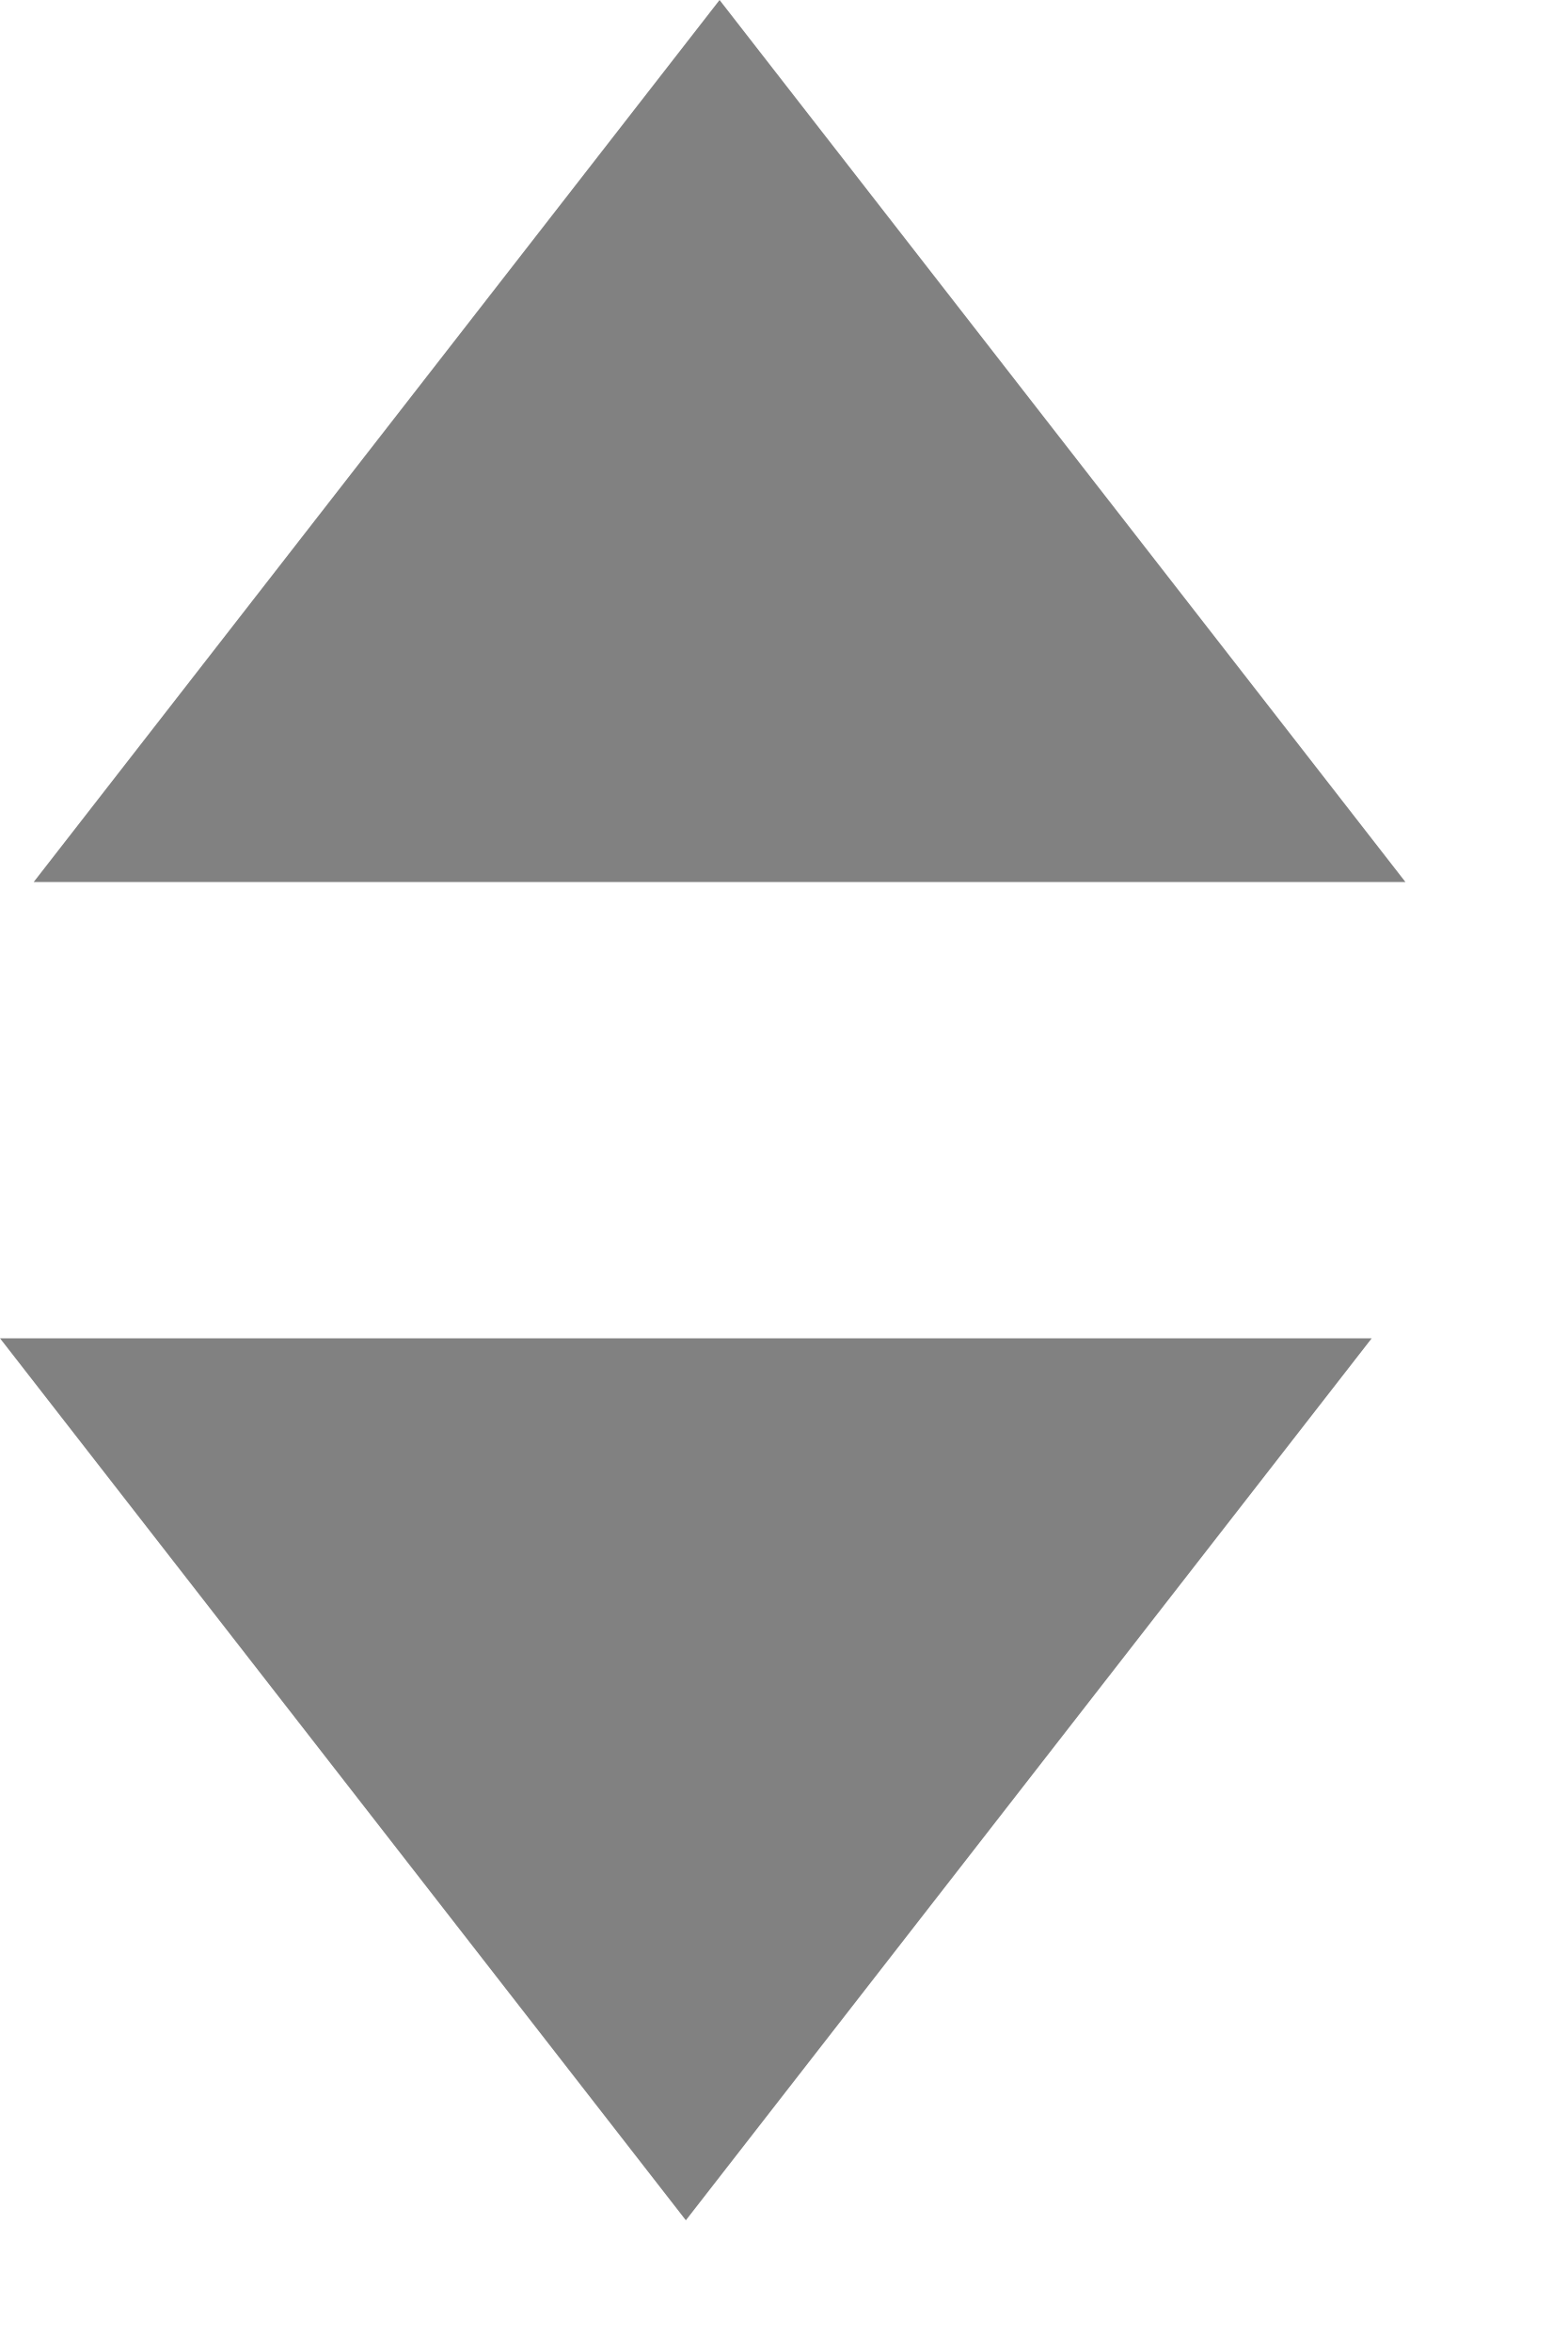
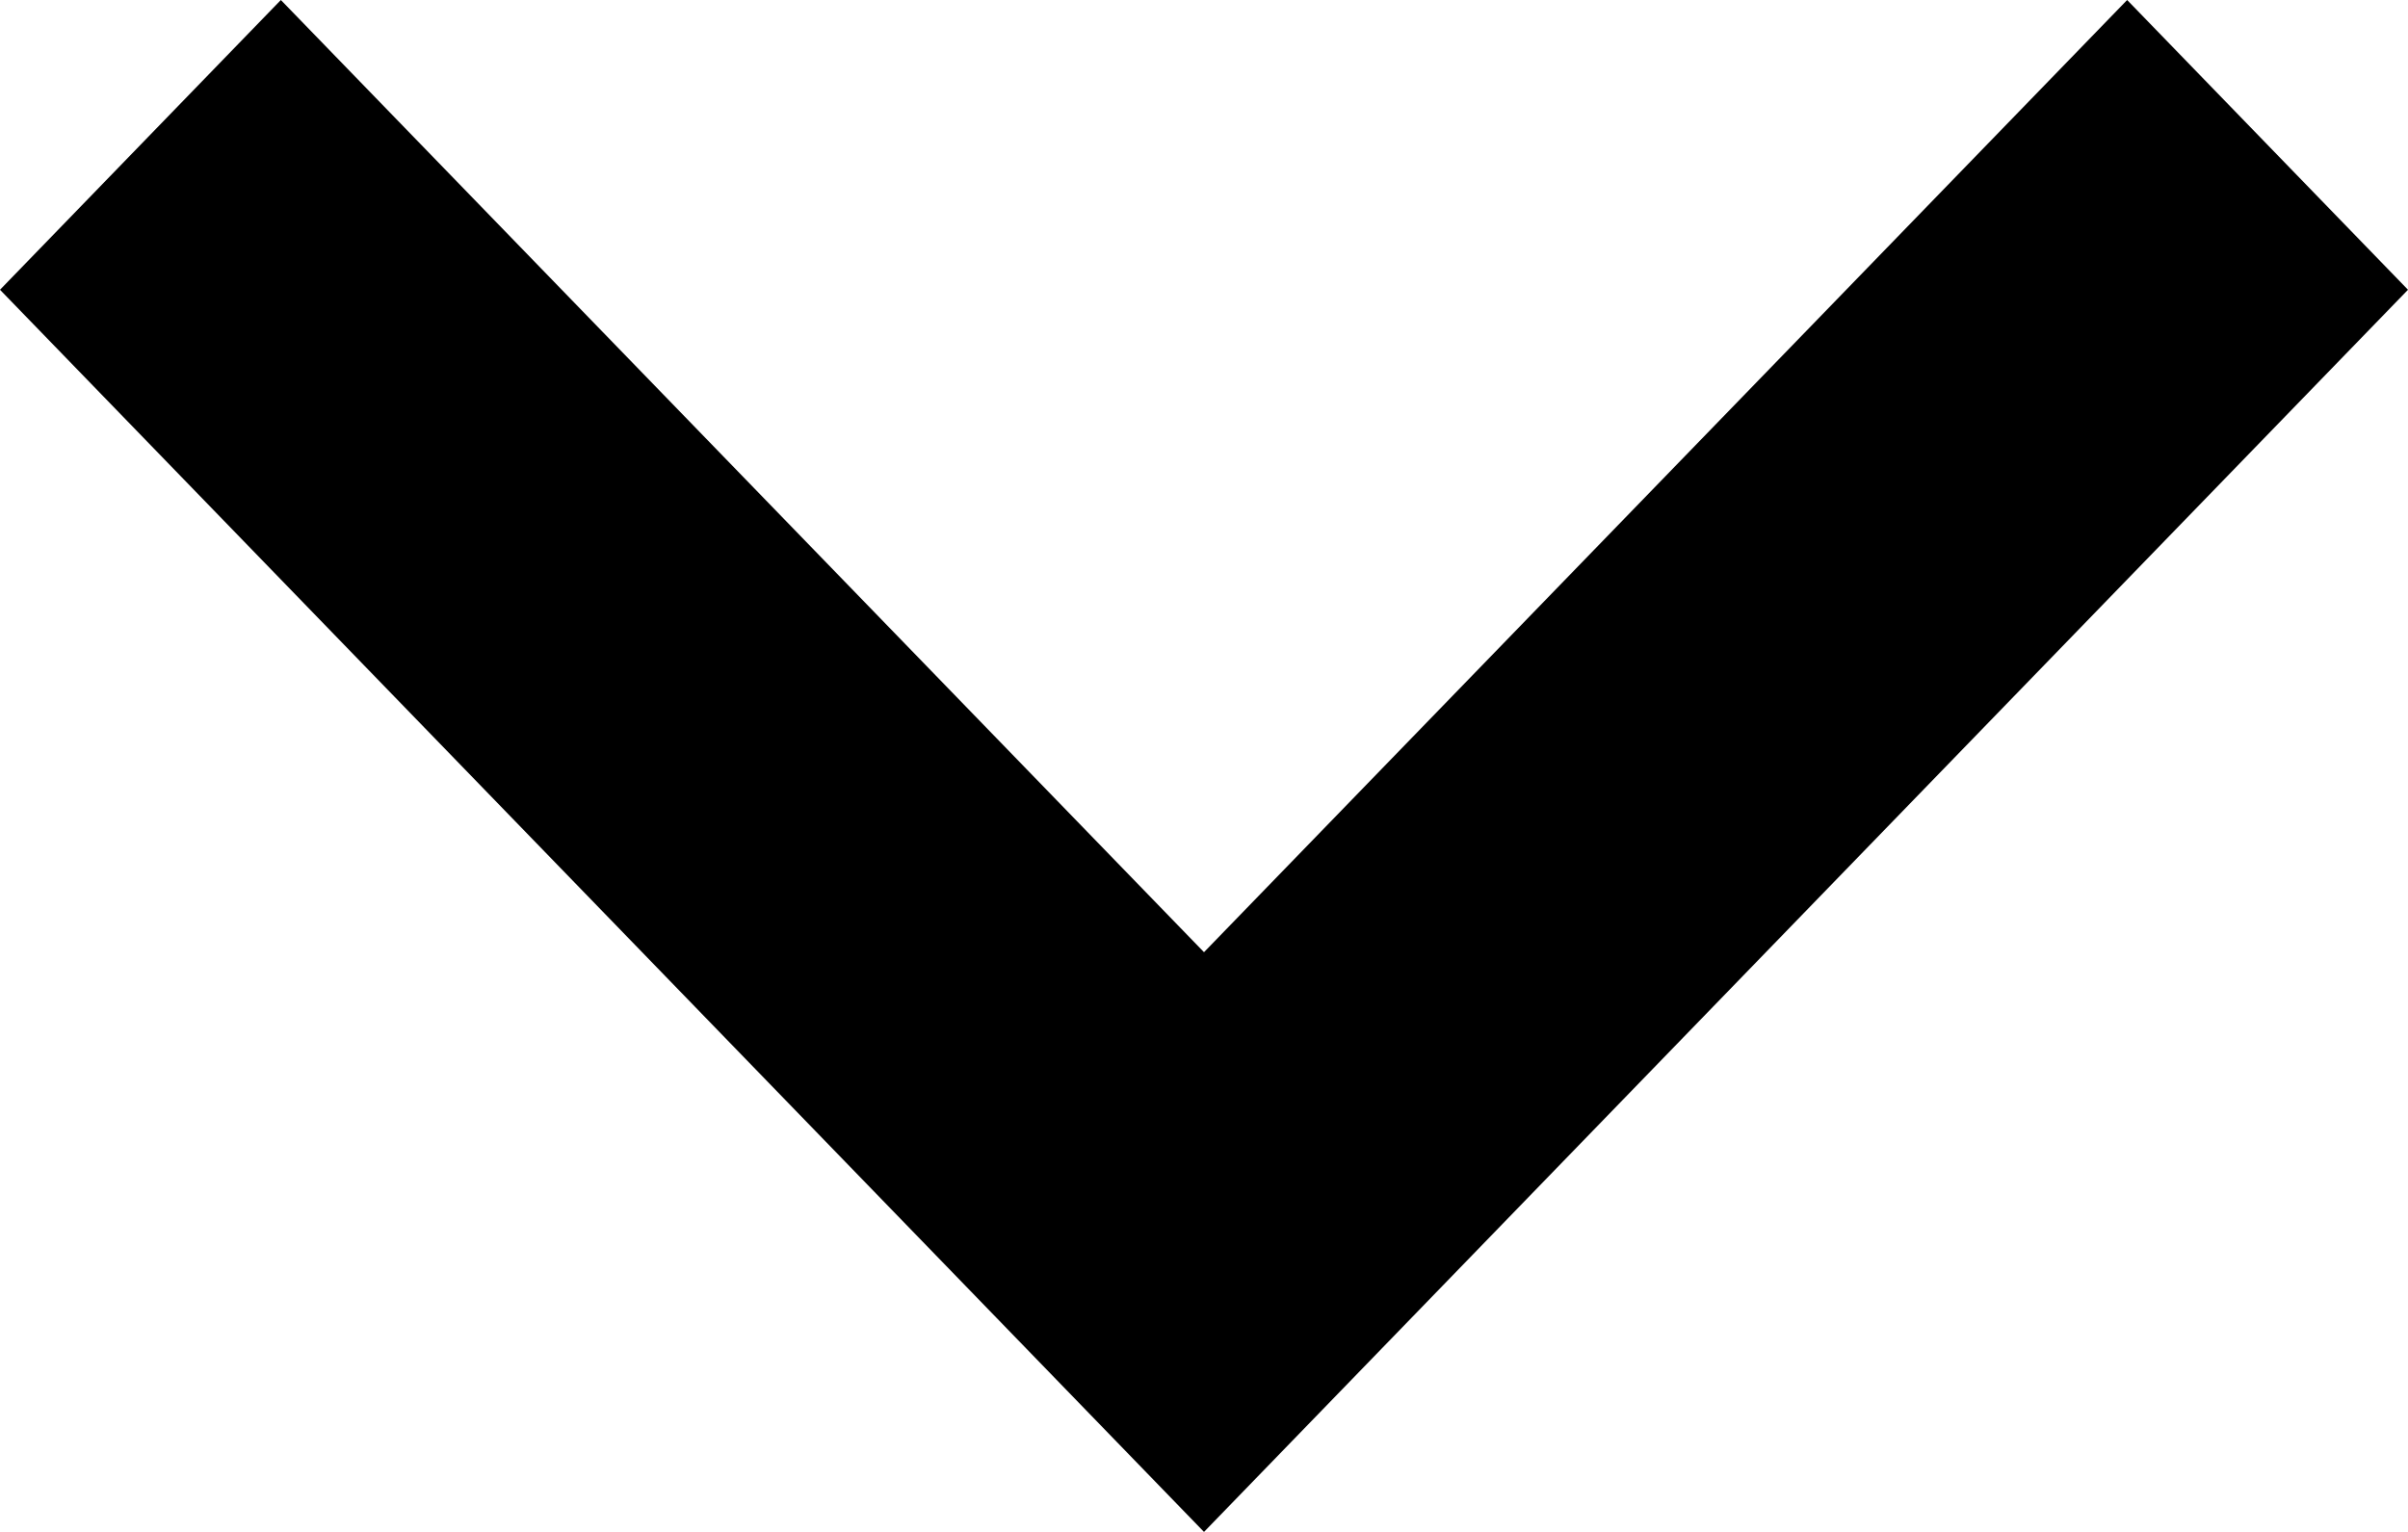
- <svg xmlns="http://www.w3.org/2000/svg" width="8px" height="12px" viewBox="0 0 8 12" version="1.1">
-   <g id="Symbols" stroke="none" stroke-width="1" fill="none" fill-rule="evenodd">
-     <g id="Component-/-Form-/-Element-/-Select-label" transform="translate(-223, -45)" fill="#818181">
-       <path d="M230,51.828 L226.5,56.328 L223,51.828 L230,51.828 Z M226.672,45 L230.172,49.5 L223.172,49.5 L226.672,45 Z" id="Affordance" />
-     </g>
-   </g>
+ <svg xmlns="http://www.w3.org/2000/svg" width="11" height="7" viewBox="0 0 11 7" fill="none">
+   <path d="M5.5 4.351L7.608 2.176L9.717 -5.60963e-08L11 1.324L5.5 7L-2.96307e-07 1.324L1.283 -4.24729e-07L3.392 2.176L5.5 4.351Z" fill="black" />
</svg>
